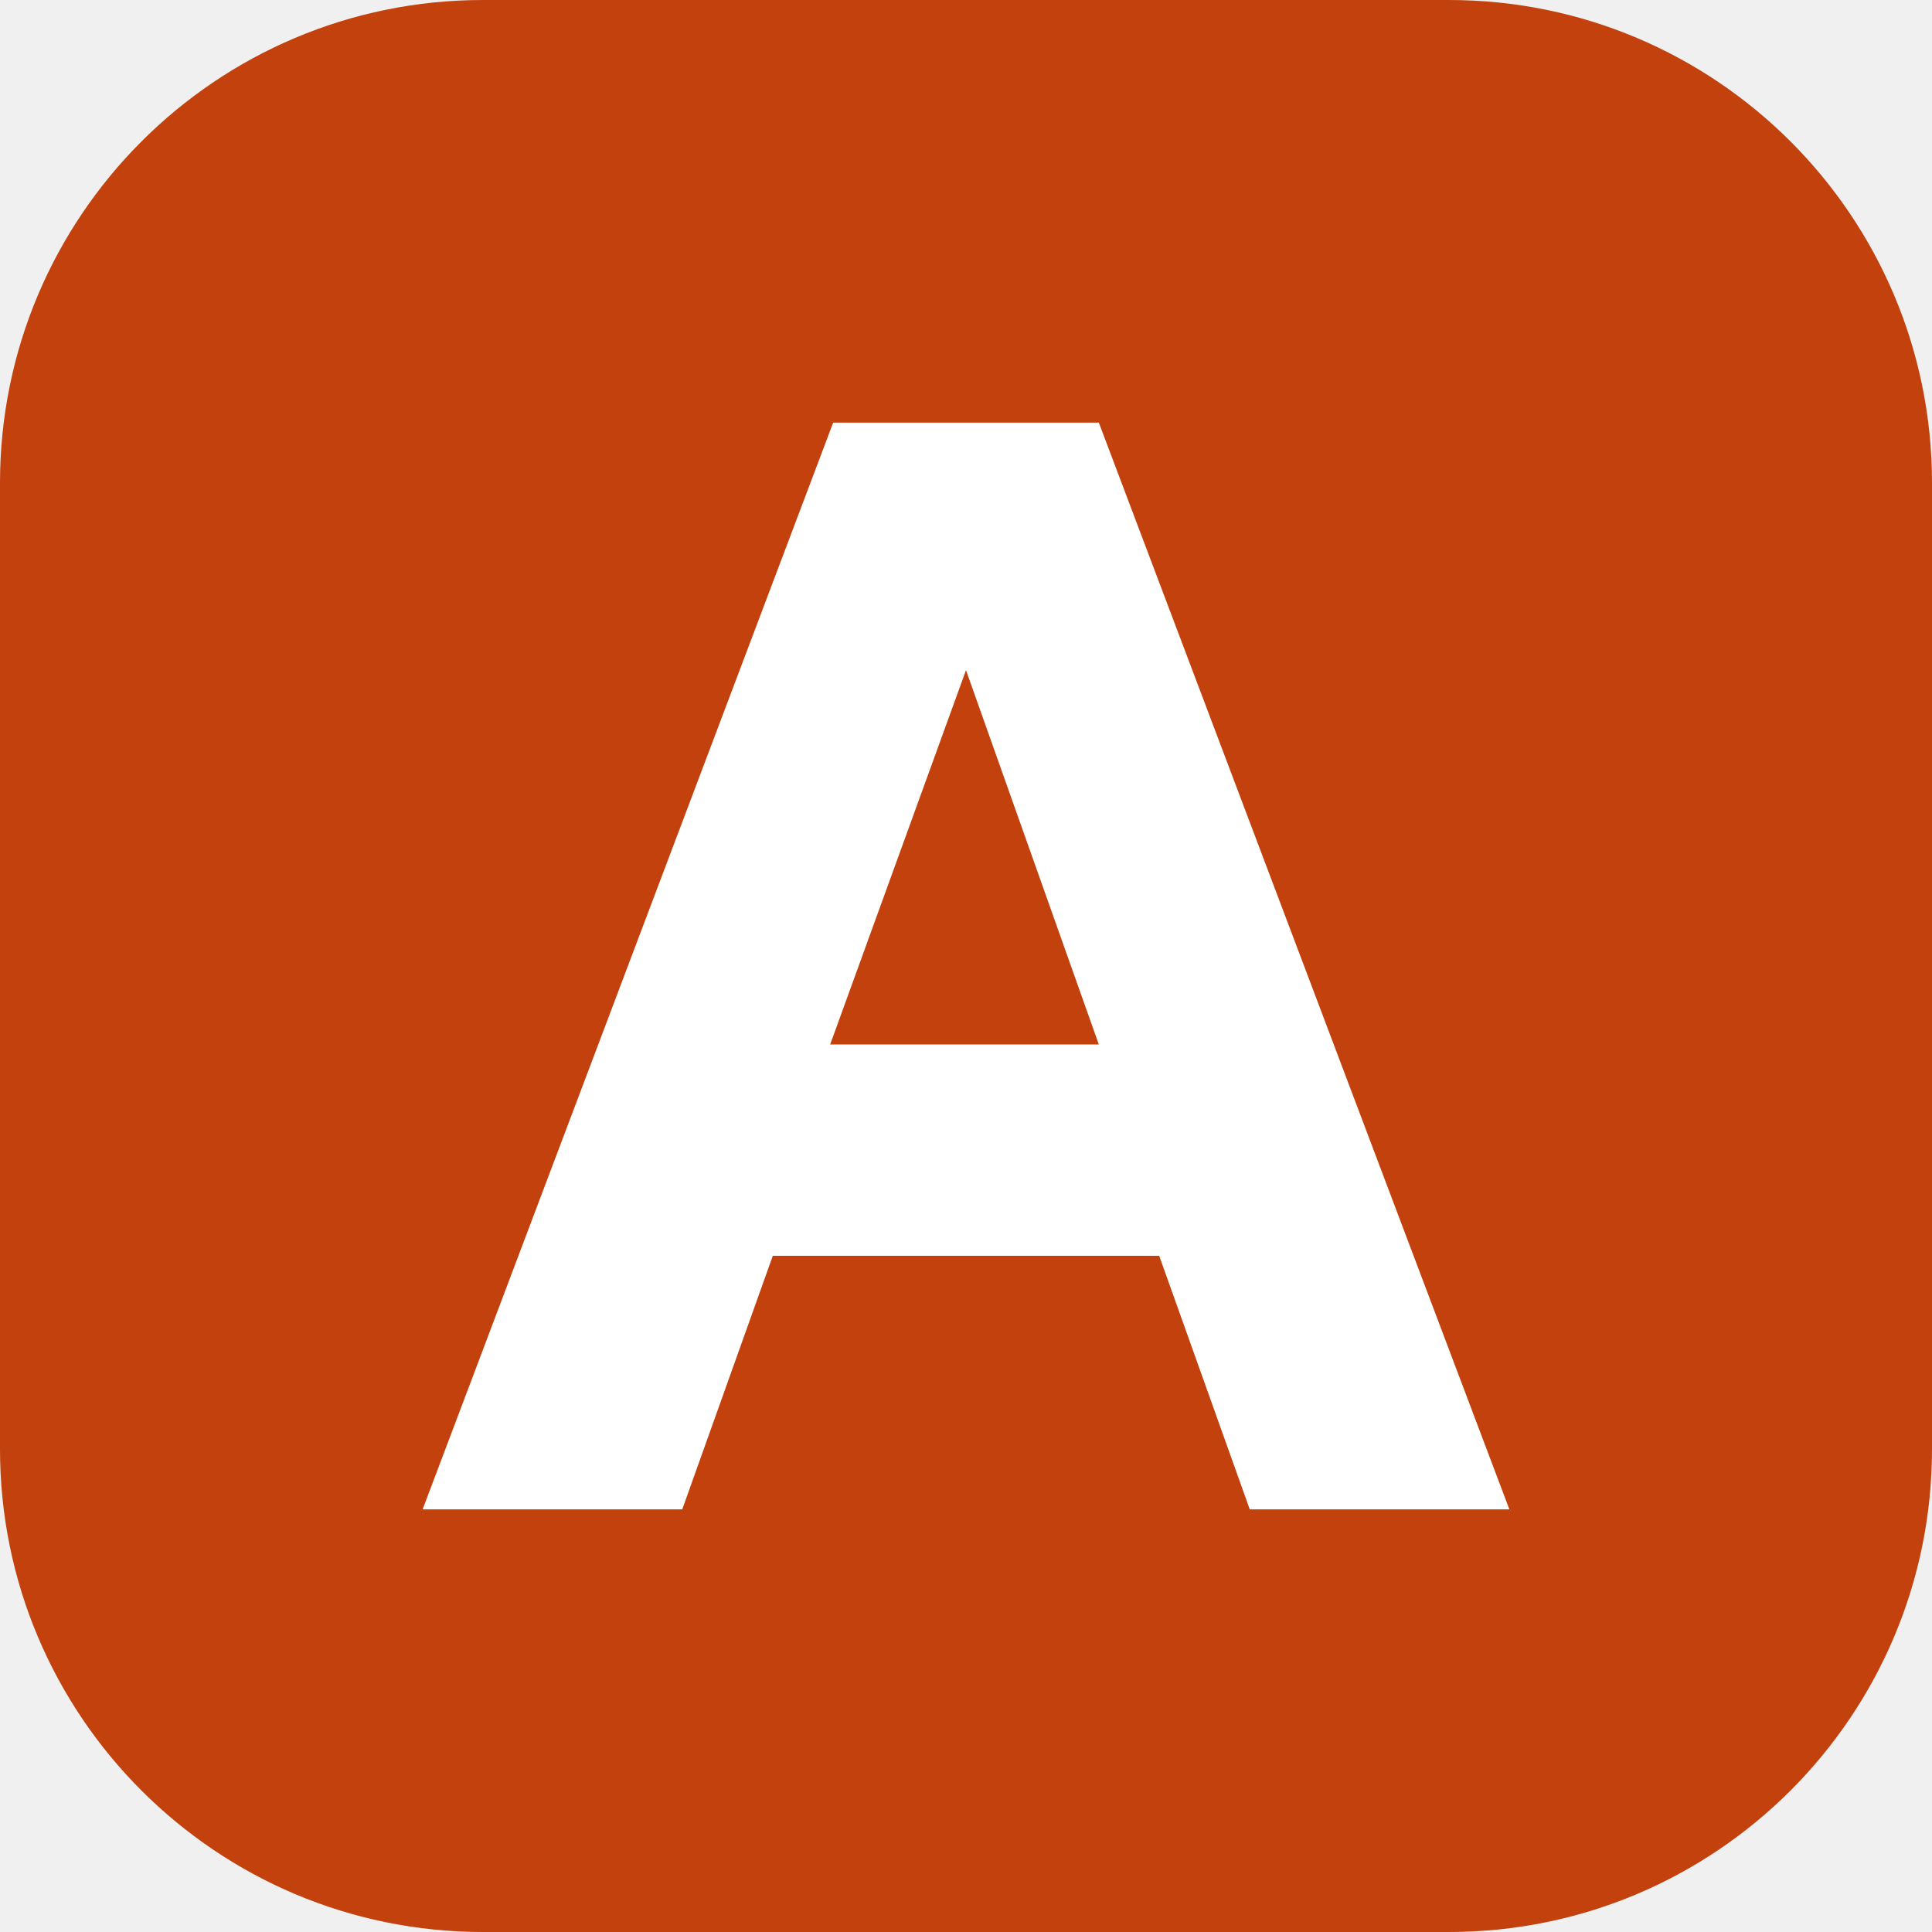
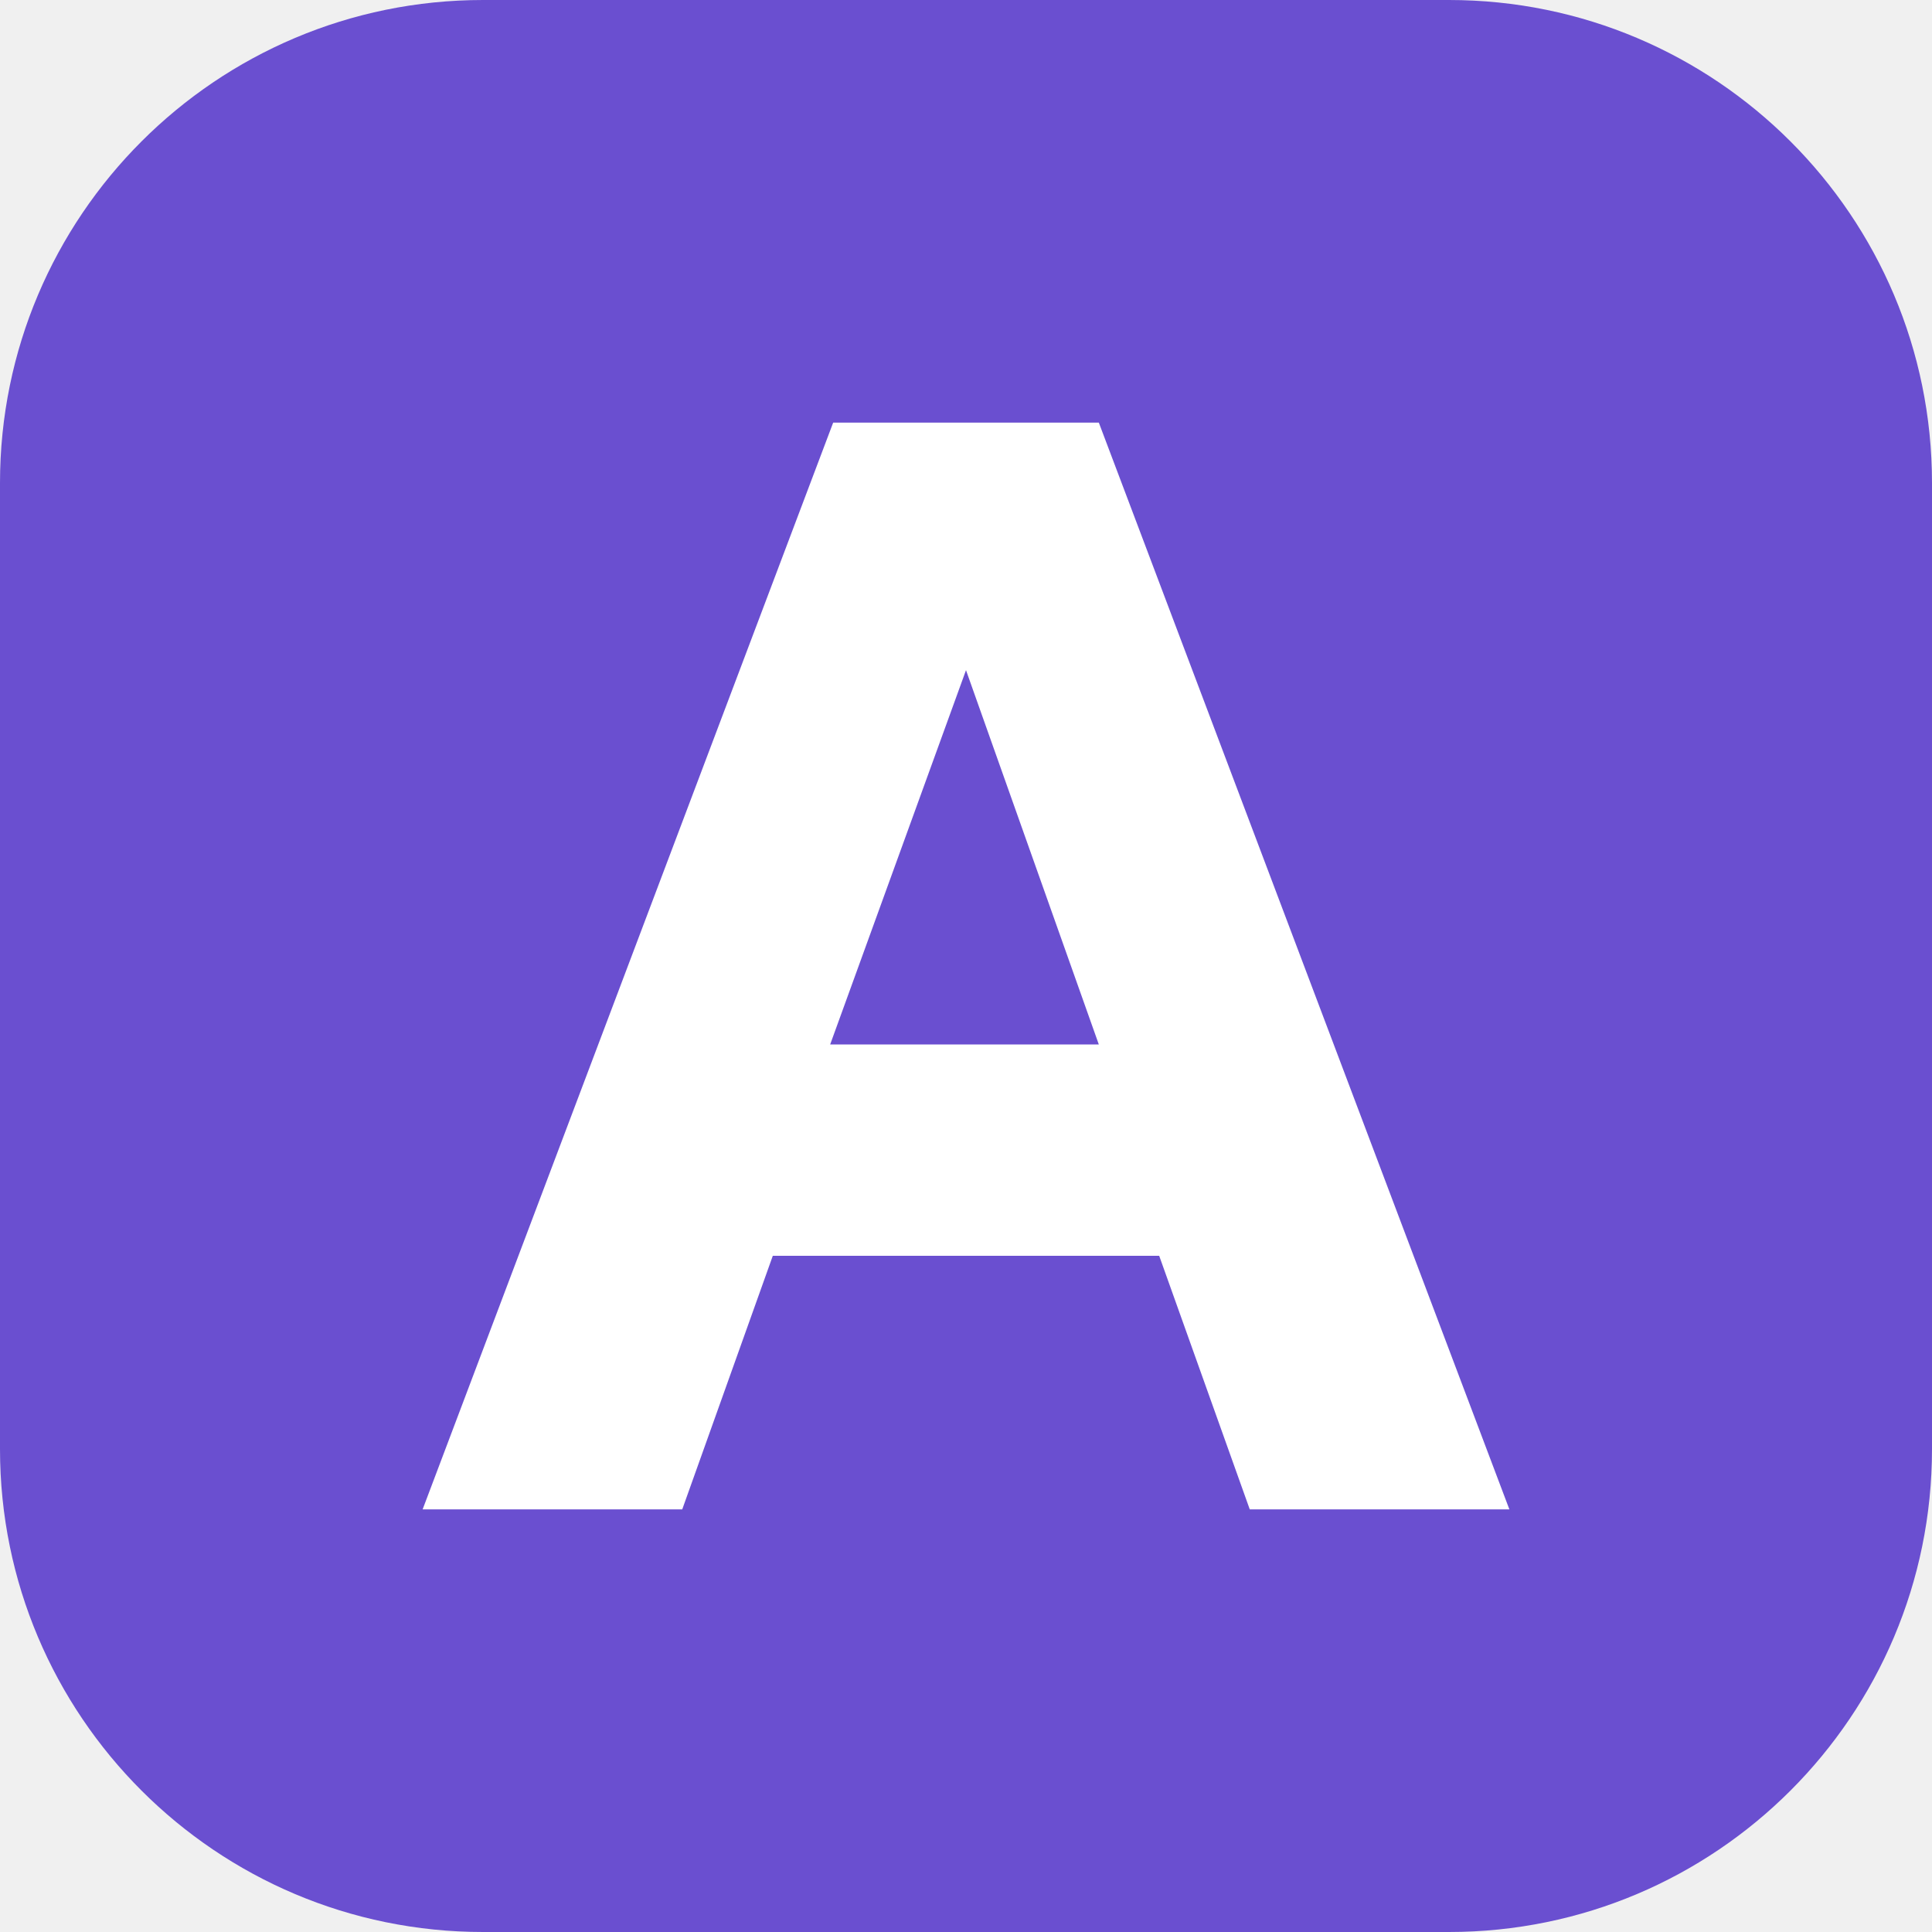
<svg xmlns="http://www.w3.org/2000/svg" viewBox="0 0 64 64">
  <style>
-     .bg { fill: #c2410c; }
+     .bg { fill: #6a4fd0; }
    .fg { fill: #fff; }
-     @media (prefers-color-scheme: dark) { .bg { fill: #fb923c; } .fg { fill: #1a0f08; } }
+     @media (prefers-color-scheme: dark) { .bg { fill: #b9a7f5; } .fg { fill: #1c1830; } }
  </style>
  <rect class="bg" width="64" height="64" rx="16" />
  <path class="fg" d="M27.6 14h8.8L50 50h-8.6l-3-8.4H25.6L22.6 50H14L27.6 14Zm-0.1 20.6h8.9L32 22.2l-4.5 12.4Z" />
</svg>
